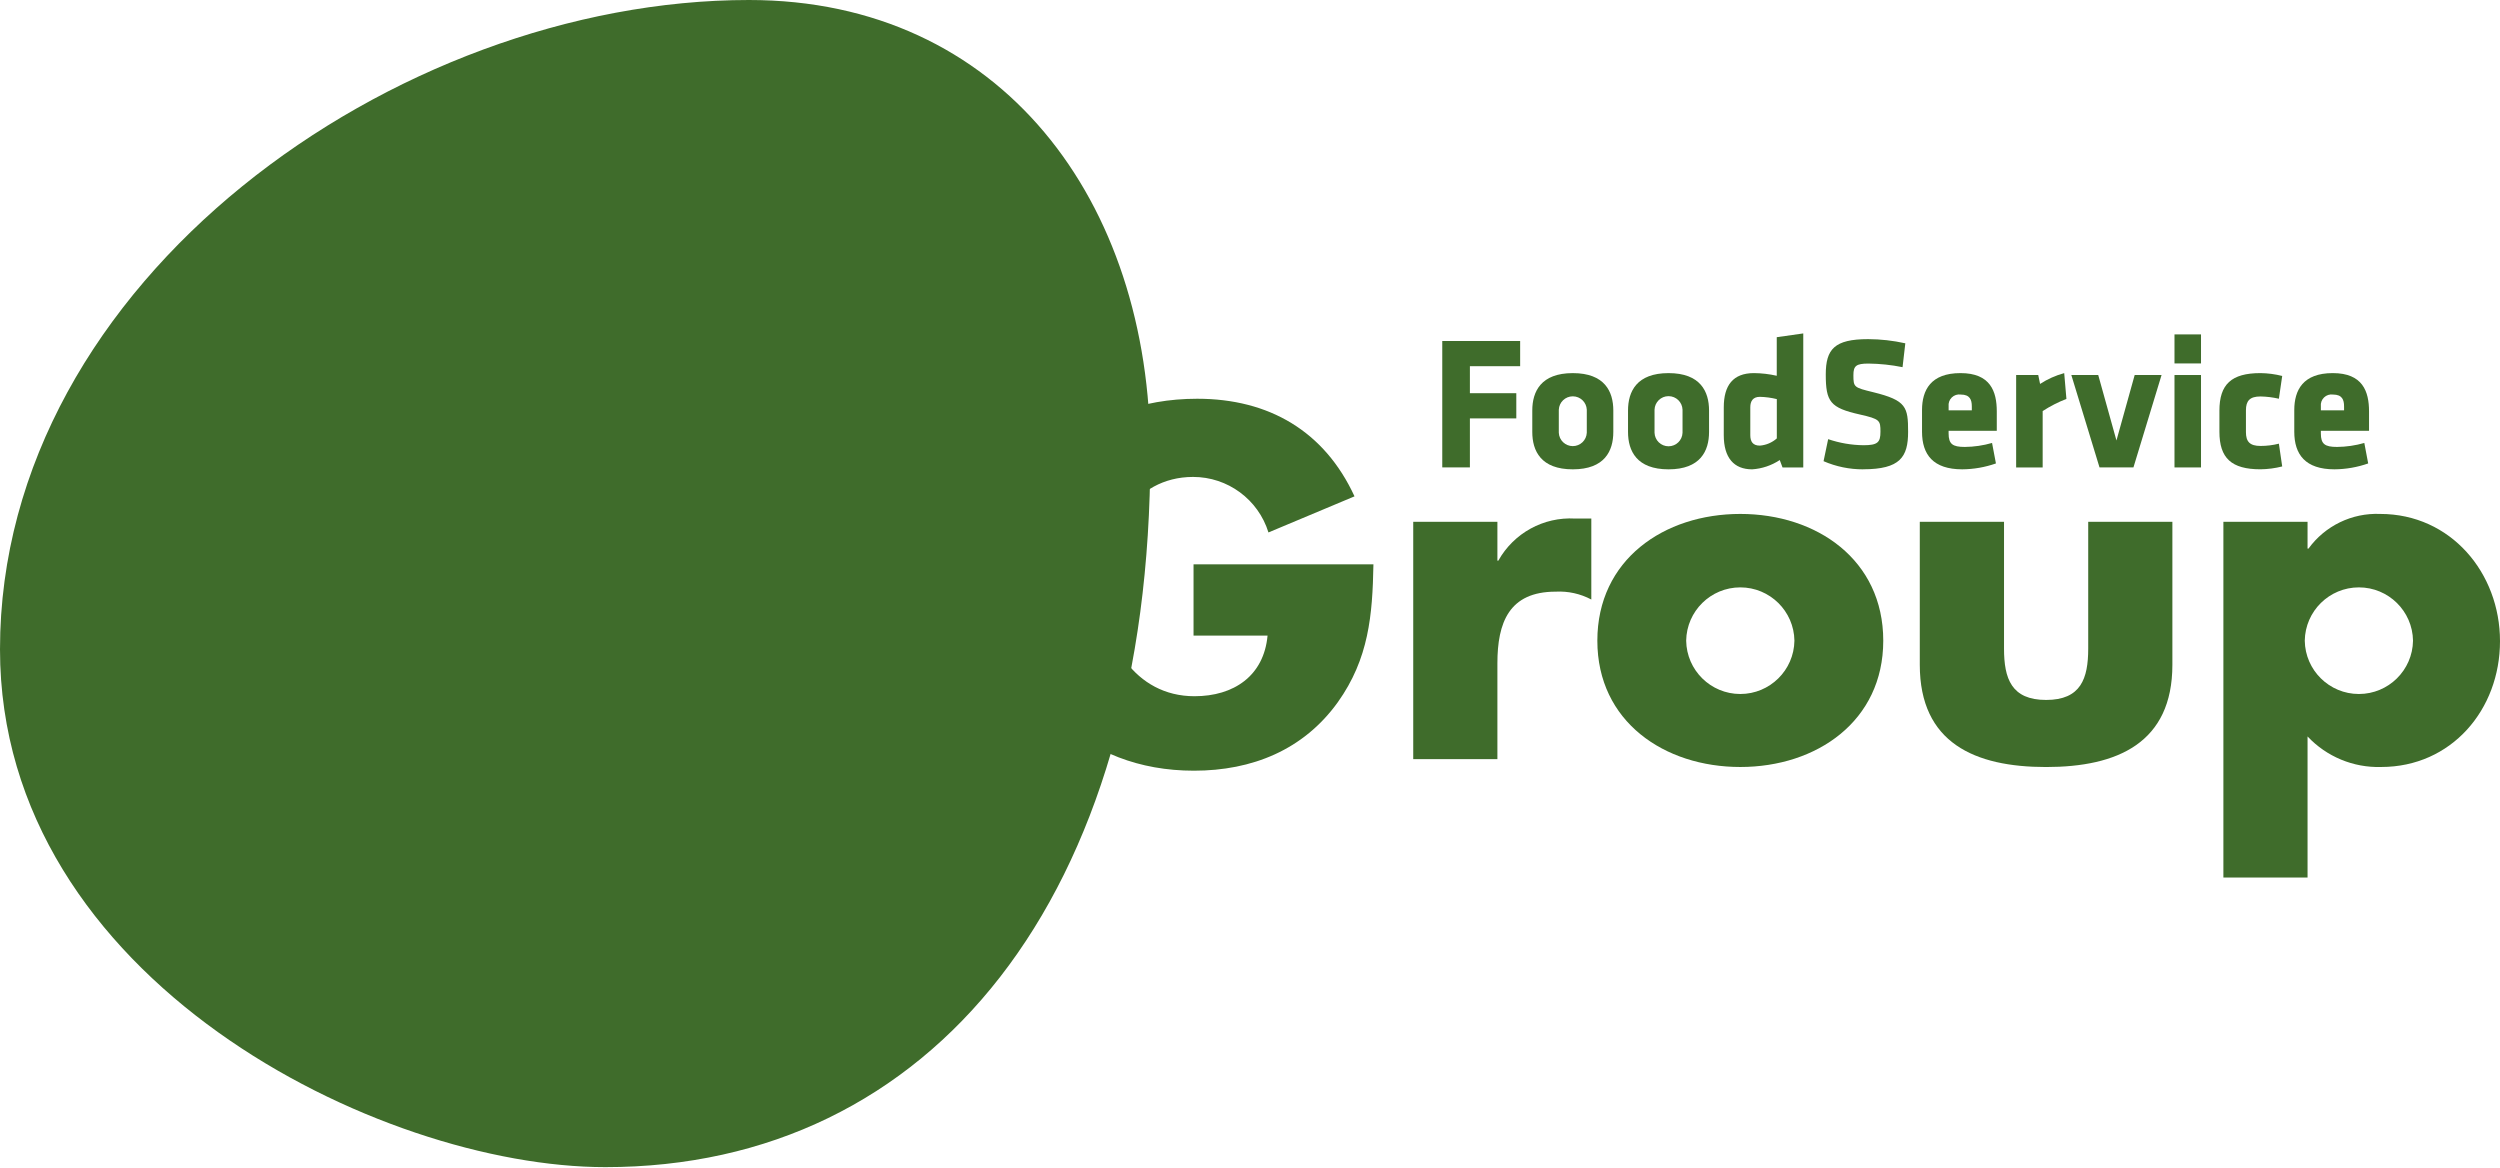
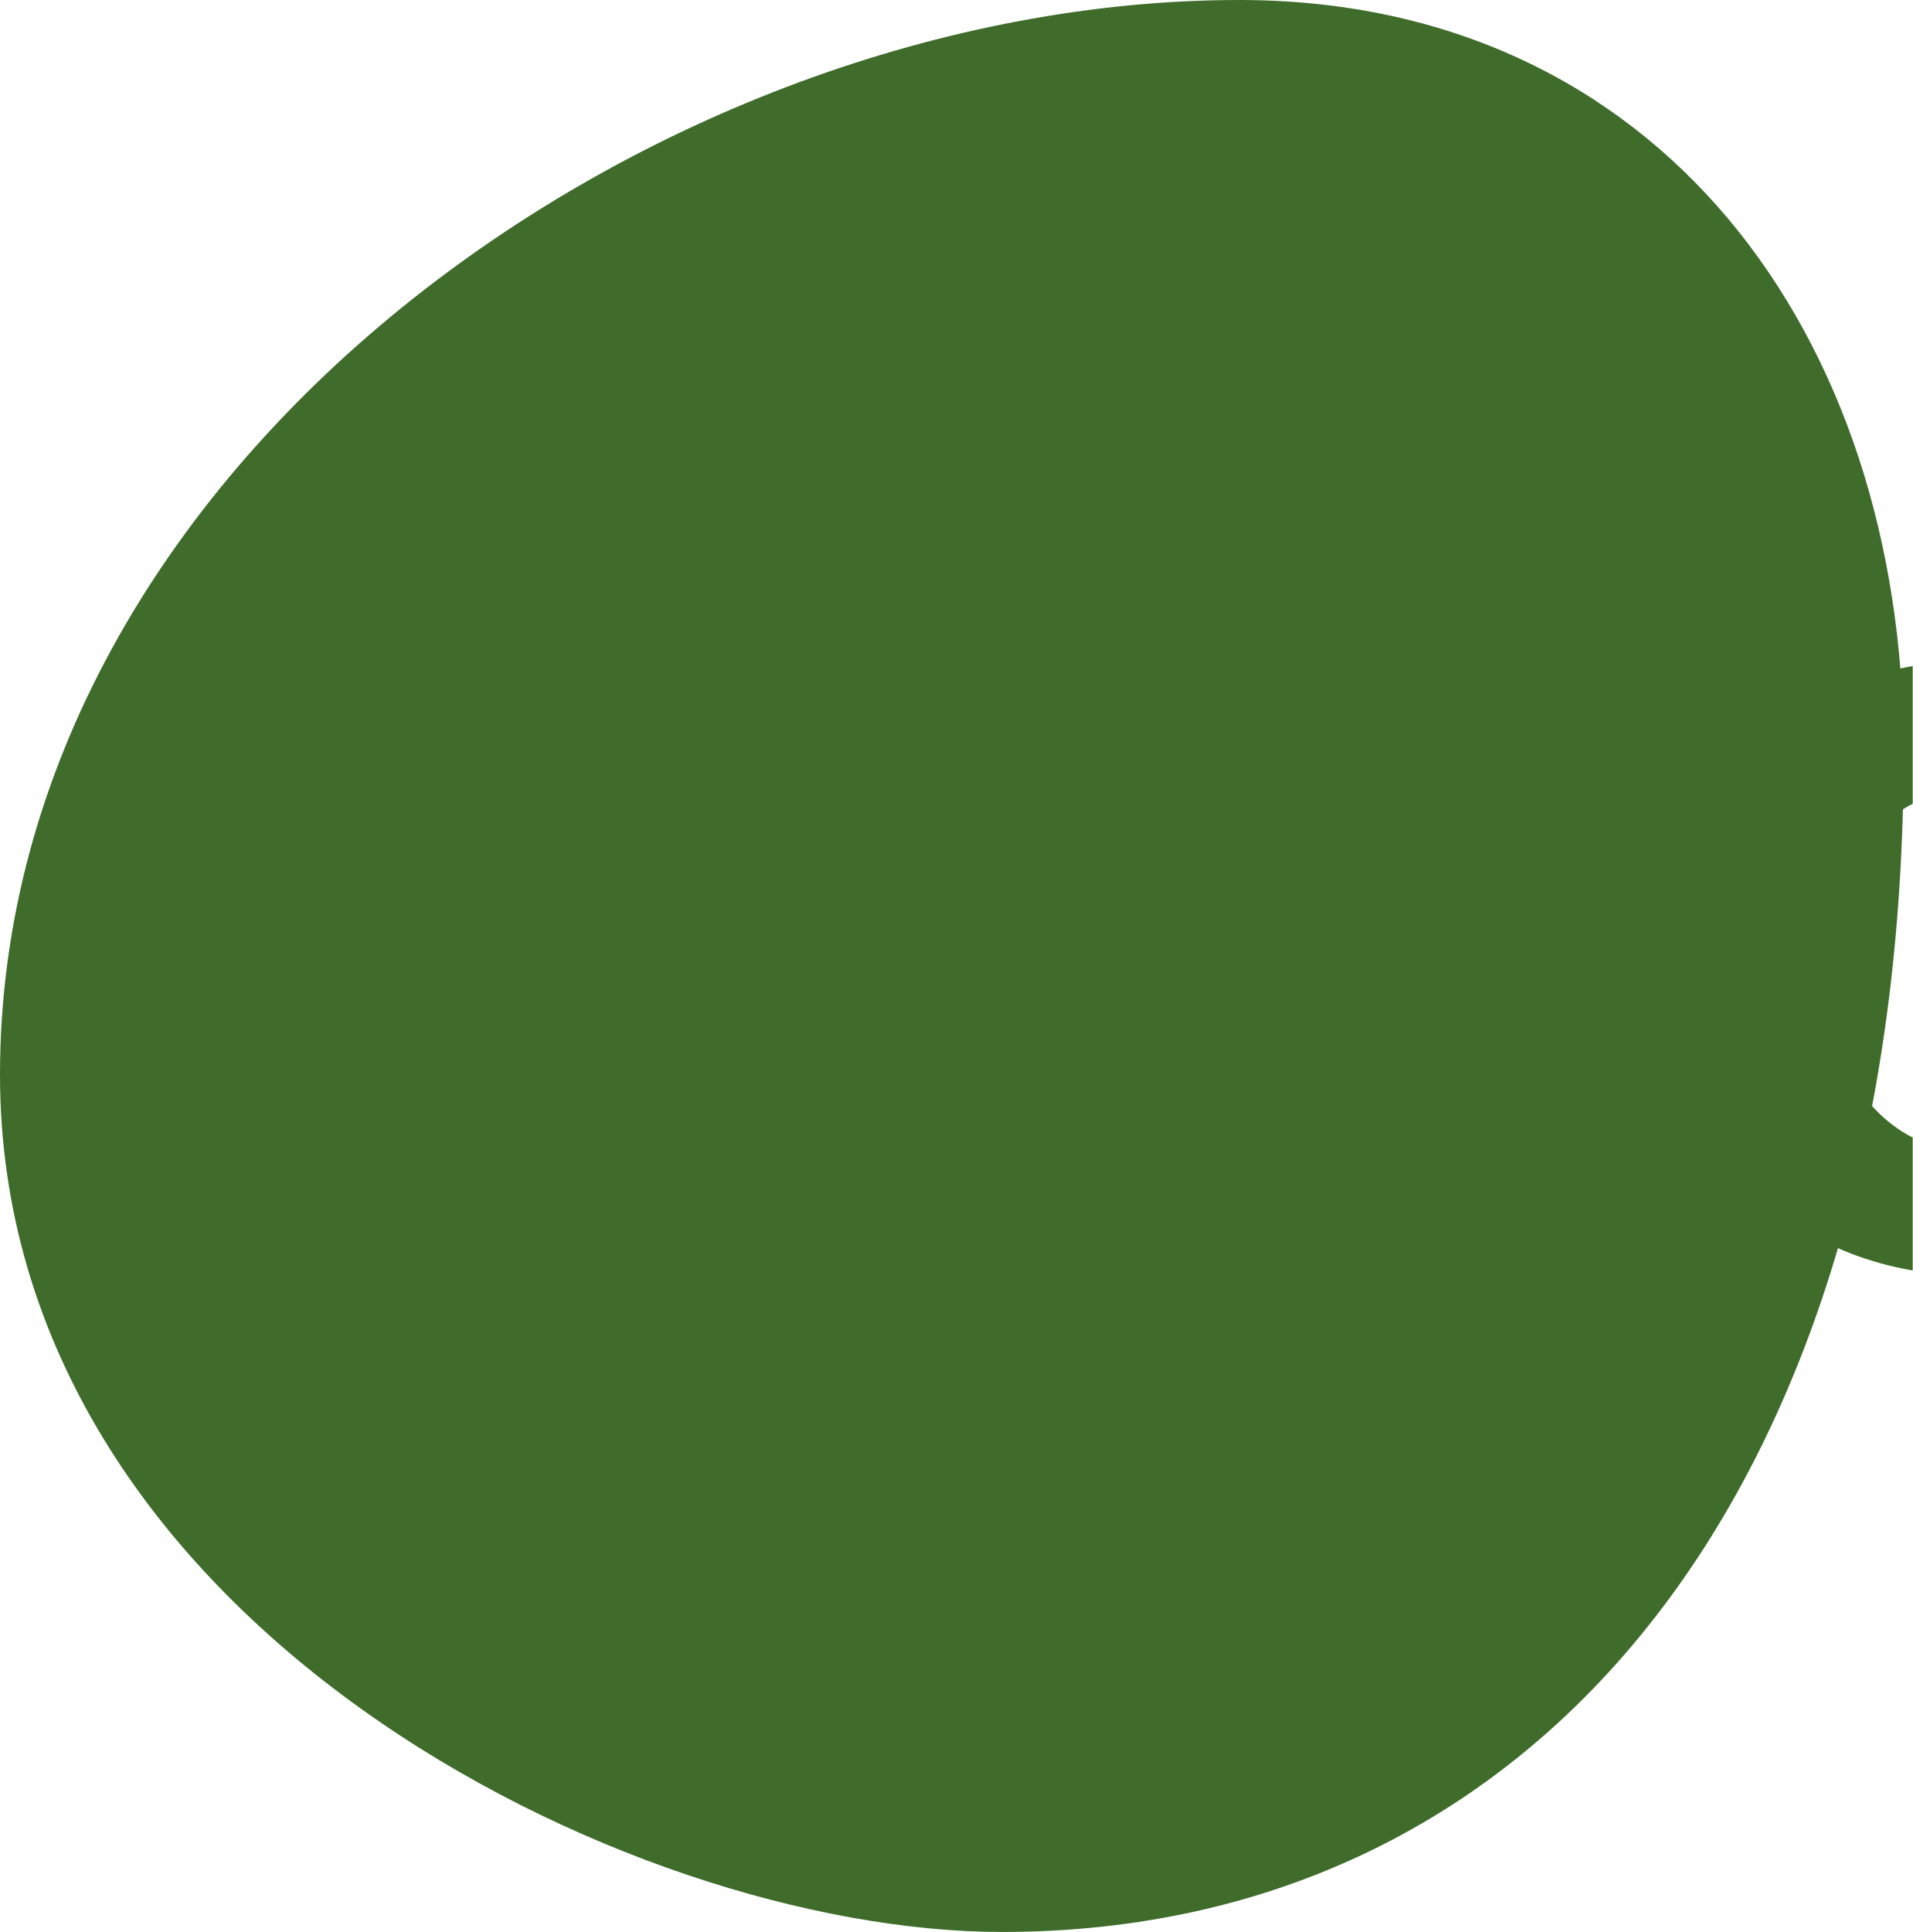
- <svg xmlns="http://www.w3.org/2000/svg" id="logo" width="199.005" height="92.907" viewBox="0 0 199.005 92.907">
+ <svg xmlns="http://www.w3.org/2000/svg" id="logo" width="92" height="92.907" viewBox="0 0 92 92.907">
  <defs>
    <clipPath id="clip-path">
-       <rect id="Прямоугольник_32" data-name="Прямоугольник 32" width="199.005" height="92.907" fill="none" />
+       <rect id="Прямоугольник_32" data-name="Прямоугольник 32" width="92" height="92.907" fill="none" />
    </clipPath>
  </defs>
  <g id="Сгруппировать_21" data-name="Сгруппировать 21" clip-path="url(#clip-path)">
    <rect id="Прямоугольник_33" data-name="Прямоугольник 33" width="66" height="36" transform="translate(14 29.585)" fill="#3f6c2b" />
    <path id="Контур_120" data-name="Контур 120" d="M215.3,86.847c-.074,4.051-.368,7.512-2.836,10.974-2.725,3.793-6.813,5.451-11.453,5.451-8.728,0-14.8-5.929-14.8-14.657,0-9.022,6.113-14.951,15.062-14.951,5.708,0,10.127,2.578,12.521,7.77l-6.85,2.873a6.275,6.275,0,0,0-6-4.419c-4.75,0-7.218,4.529-7.218,8.765,0,4.309,2.578,8.691,7.328,8.691,3.13,0,5.524-1.62,5.818-4.824h-5.892V86.847Z" transform="translate(-105.972 -41.923)" fill="#3f6c2b" />
    <path id="Контур_121" data-name="Контур 121" d="M267.782,99.149h.074a6.565,6.565,0,0,1,6.113-3.351h1.289v6.445a5.432,5.432,0,0,0-2.836-.626c-3.719,0-4.64,2.468-4.64,5.708v7.623h-6.7V96.056h6.7Z" transform="translate(-148.586 -54.52)" fill="#3f6c2b" />
    <path id="Контур_122" data-name="Контур 122" d="M317.857,105.034c0,6.408-5.3,10.054-11.379,10.054-6.04,0-11.38-3.609-11.38-10.054s5.3-10.09,11.38-10.09,11.379,3.646,11.379,10.09m-15.688,0a4.309,4.309,0,0,0,8.617,0,4.309,4.309,0,0,0-8.617,0" transform="translate(-167.946 -54.034)" fill="#3f6c2b" />
    <path id="Контур_123" data-name="Контур 123" d="M361.375,96.4v10.09c0,2.394.589,4.088,3.351,4.088s3.351-1.694,3.351-4.088V96.4h6.7v11.379c0,6.224-4.382,8.139-10.053,8.139s-10.054-1.915-10.054-8.139V96.4Z" transform="translate(-201.851 -54.861)" fill="#3f6c2b" />
    <path id="Контур_124" data-name="Контур 124" d="M417.448,97.706h.074a6.708,6.708,0,0,1,5.708-2.762c5.635,0,9.538,4.714,9.538,10.127,0,5.451-3.867,10.017-9.464,10.017a7.73,7.73,0,0,1-5.855-2.431v11.232h-6.7V95.57h6.7Zm-.221,7.328a4.309,4.309,0,0,0,8.617,0,4.309,4.309,0,0,0-8.617,0" transform="translate(-233.763 -54.034)" fill="#3f6c2b" />
    <path id="Контур_125" data-name="Контур 125" d="M151.417,92.838c0,3.387-2.581,3.387-5.192,3.387H145.01V89.3h1.215c2.8,0,5.192.039,5.192,3.538" transform="translate(-82.528 -50.822)" fill="#3f6c2b" />
    <path id="Контур_126" data-name="Контур 126" d="M59.617,0C31.566,0,0,22.3,0,51.684c0,26.3,30.192,41.222,48.19,41.222,25.969,0,43.377-21.466,43.377-56.76C91.567,16,79.7,0,59.617,0M38.874,41.976a7.845,7.845,0,0,0-6.338-3.055c-4.417,0-7.4,3.387-7.4,7.7a7.2,7.2,0,0,0,7.51,7.549,8.31,8.31,0,0,0,6.226-2.947v8.656A20.459,20.459,0,0,1,32.5,61.164a15.466,15.466,0,0,1-10.423-4.089,13.578,13.578,0,0,1-4.455-10.492,14.513,14.513,0,0,1,4.089-10.164,15.037,15.037,0,0,1,10.57-4.494,16.961,16.961,0,0,1,6.592,1.4Zm11.673,18.45H43.329V32.661h7.217Zm16.02-9.208H62.482v9.208H55.26V32.661H66.308c5.968,0,10.091,2.762,10.091,9.13,0,6.558-3.533,9.428-9.833,9.428" fill="#3f6c2b" />
    <path id="Контур_127" data-name="Контур 127" d="M266.446,73.065V63h6.2v2.009h-4v2.145h3.694v2.009h-3.694v3.9Z" transform="translate(-151.639 -35.857)" fill="#3f6c2b" />
    <path id="Контур_128" data-name="Контур 128" d="M283.078,73.613V71.906c0-1.511.689-2.976,3.225-2.976s3.225,1.465,3.225,2.976v1.707c0,1.511-.689,2.976-3.225,2.976s-3.225-1.465-3.225-2.976m4.339.061V71.845a1.115,1.115,0,0,0-2.228,0v1.828a1.115,1.115,0,0,0,2.228,0" transform="translate(-161.105 -39.229)" fill="#3f6c2b" />
    <path id="Контур_129" data-name="Контур 129" d="M300.766,73.613V71.906c0-1.511.689-2.976,3.225-2.976s3.225,1.465,3.225,2.976v1.707c0,1.511-.689,2.976-3.225,2.976s-3.225-1.465-3.225-2.976m4.339.061V71.845a1.115,1.115,0,0,0-2.229,0v1.828a1.115,1.115,0,0,0,2.229,0" transform="translate(-171.172 -39.229)" fill="#3f6c2b" />
    <path id="Контур_130" data-name="Контур 130" d="M318.454,67.478c0-1.737.733-2.719,2.4-2.719a8.462,8.462,0,0,1,1.817.212V61.9l2.111-.3V72.268H323.13l-.22-.589a4.507,4.507,0,0,1-2.2.74c-1.451,0-2.257-.922-2.257-2.719Zm4.222-.649a6.188,6.188,0,0,0-1.349-.181c-.557,0-.762.347-.762.831V69.7c0,.514.205.831.762.831a2.305,2.305,0,0,0,1.349-.574Z" transform="translate(-181.238 -35.059)" fill="#3f6c2b" />
    <path id="Контур_131" data-name="Контур 131" d="M340.042,73.018a7.844,7.844,0,0,1-3.152-.649l.366-1.753a9.033,9.033,0,0,0,2.815.483c1.128,0,1.348-.227,1.348-1.072,0-.907-.043-1.012-1.642-1.375-2.36-.529-2.711-1.013-2.711-3.188,0-2.009.688-2.81,3.371-2.81a13.839,13.839,0,0,1,2.961.332l-.22,1.9a14.453,14.453,0,0,0-2.712-.287c-.982,0-1.2.181-1.2.922,0,.967.044.982,1.584,1.359,2.638.65,2.77,1.178,2.77,3.158,0,1.994-.63,2.976-3.576,2.976" transform="translate(-191.731 -35.658)" fill="#3f6c2b" />
    <path id="Контур_132" data-name="Контур 132" d="M357.2,73.522v.212c0,.846.323,1.072,1.29,1.072a8.1,8.1,0,0,0,2.169-.317l.308,1.631a8.275,8.275,0,0,1-2.683.468c-2.316,0-3.2-1.178-3.2-2.991V71.875c0-1.586.689-2.946,3.064-2.946s2.887,1.45,2.887,3.052v1.541Zm1.847-1.949c0-.514-.147-.937-.879-.937a.849.849,0,0,0-.967.937v.318h1.847Z" transform="translate(-202.087 -39.229)" fill="#3f6c2b" />
    <path id="Контур_133" data-name="Контур 133" d="M374.579,71.951v4.487h-2.111V69.081h1.759l.146.71a6.776,6.776,0,0,1,1.921-.861l.176,2.054a10.224,10.224,0,0,0-1.891.967" transform="translate(-211.979 -39.229)" fill="#3f6c2b" />
    <path id="Контур_134" data-name="Контур 134" d="M387.612,76.637h-2.7l-2.244-7.357h2.141l1.451,5.212,1.451-5.212h2.14Z" transform="translate(-217.786 -39.429)" fill="#3f6c2b" />
    <path id="Контур_135" data-name="Контур 135" d="M401.721,61.777h2.111v2.311h-2.111Zm0,3.233h2.111v7.357h-2.111Z" transform="translate(-228.627 -35.158)" fill="#3f6c2b" />
    <path id="Контур_136" data-name="Контур 136" d="M412.131,73.627c0,.756.308,1.1,1.158,1.1a5.912,5.912,0,0,0,1.465-.181l.264,1.813a7.386,7.386,0,0,1-1.729.227c-2.316,0-3.269-.891-3.269-2.991V71.921c0-2.1.952-2.992,3.269-2.992a7.41,7.41,0,0,1,1.729.227l-.264,1.813a7.159,7.159,0,0,0-1.465-.181c-.85,0-1.158.347-1.158,1.1Z" transform="translate(-233.35 -39.229)" fill="#3f6c2b" />
    <path id="Контур_137" data-name="Контур 137" d="M425.973,73.522v.212c0,.846.322,1.072,1.29,1.072a8.1,8.1,0,0,0,2.169-.317l.308,1.631a8.274,8.274,0,0,1-2.683.468c-2.316,0-3.2-1.178-3.2-2.991V71.875c0-1.586.689-2.946,3.064-2.946s2.887,1.45,2.887,3.052v1.541Zm1.847-1.949c0-.514-.147-.937-.879-.937a.849.849,0,0,0-.967.937v.318h1.847Z" transform="translate(-241.228 -39.229)" fill="#3f6c2b" />
  </g>
</svg>
